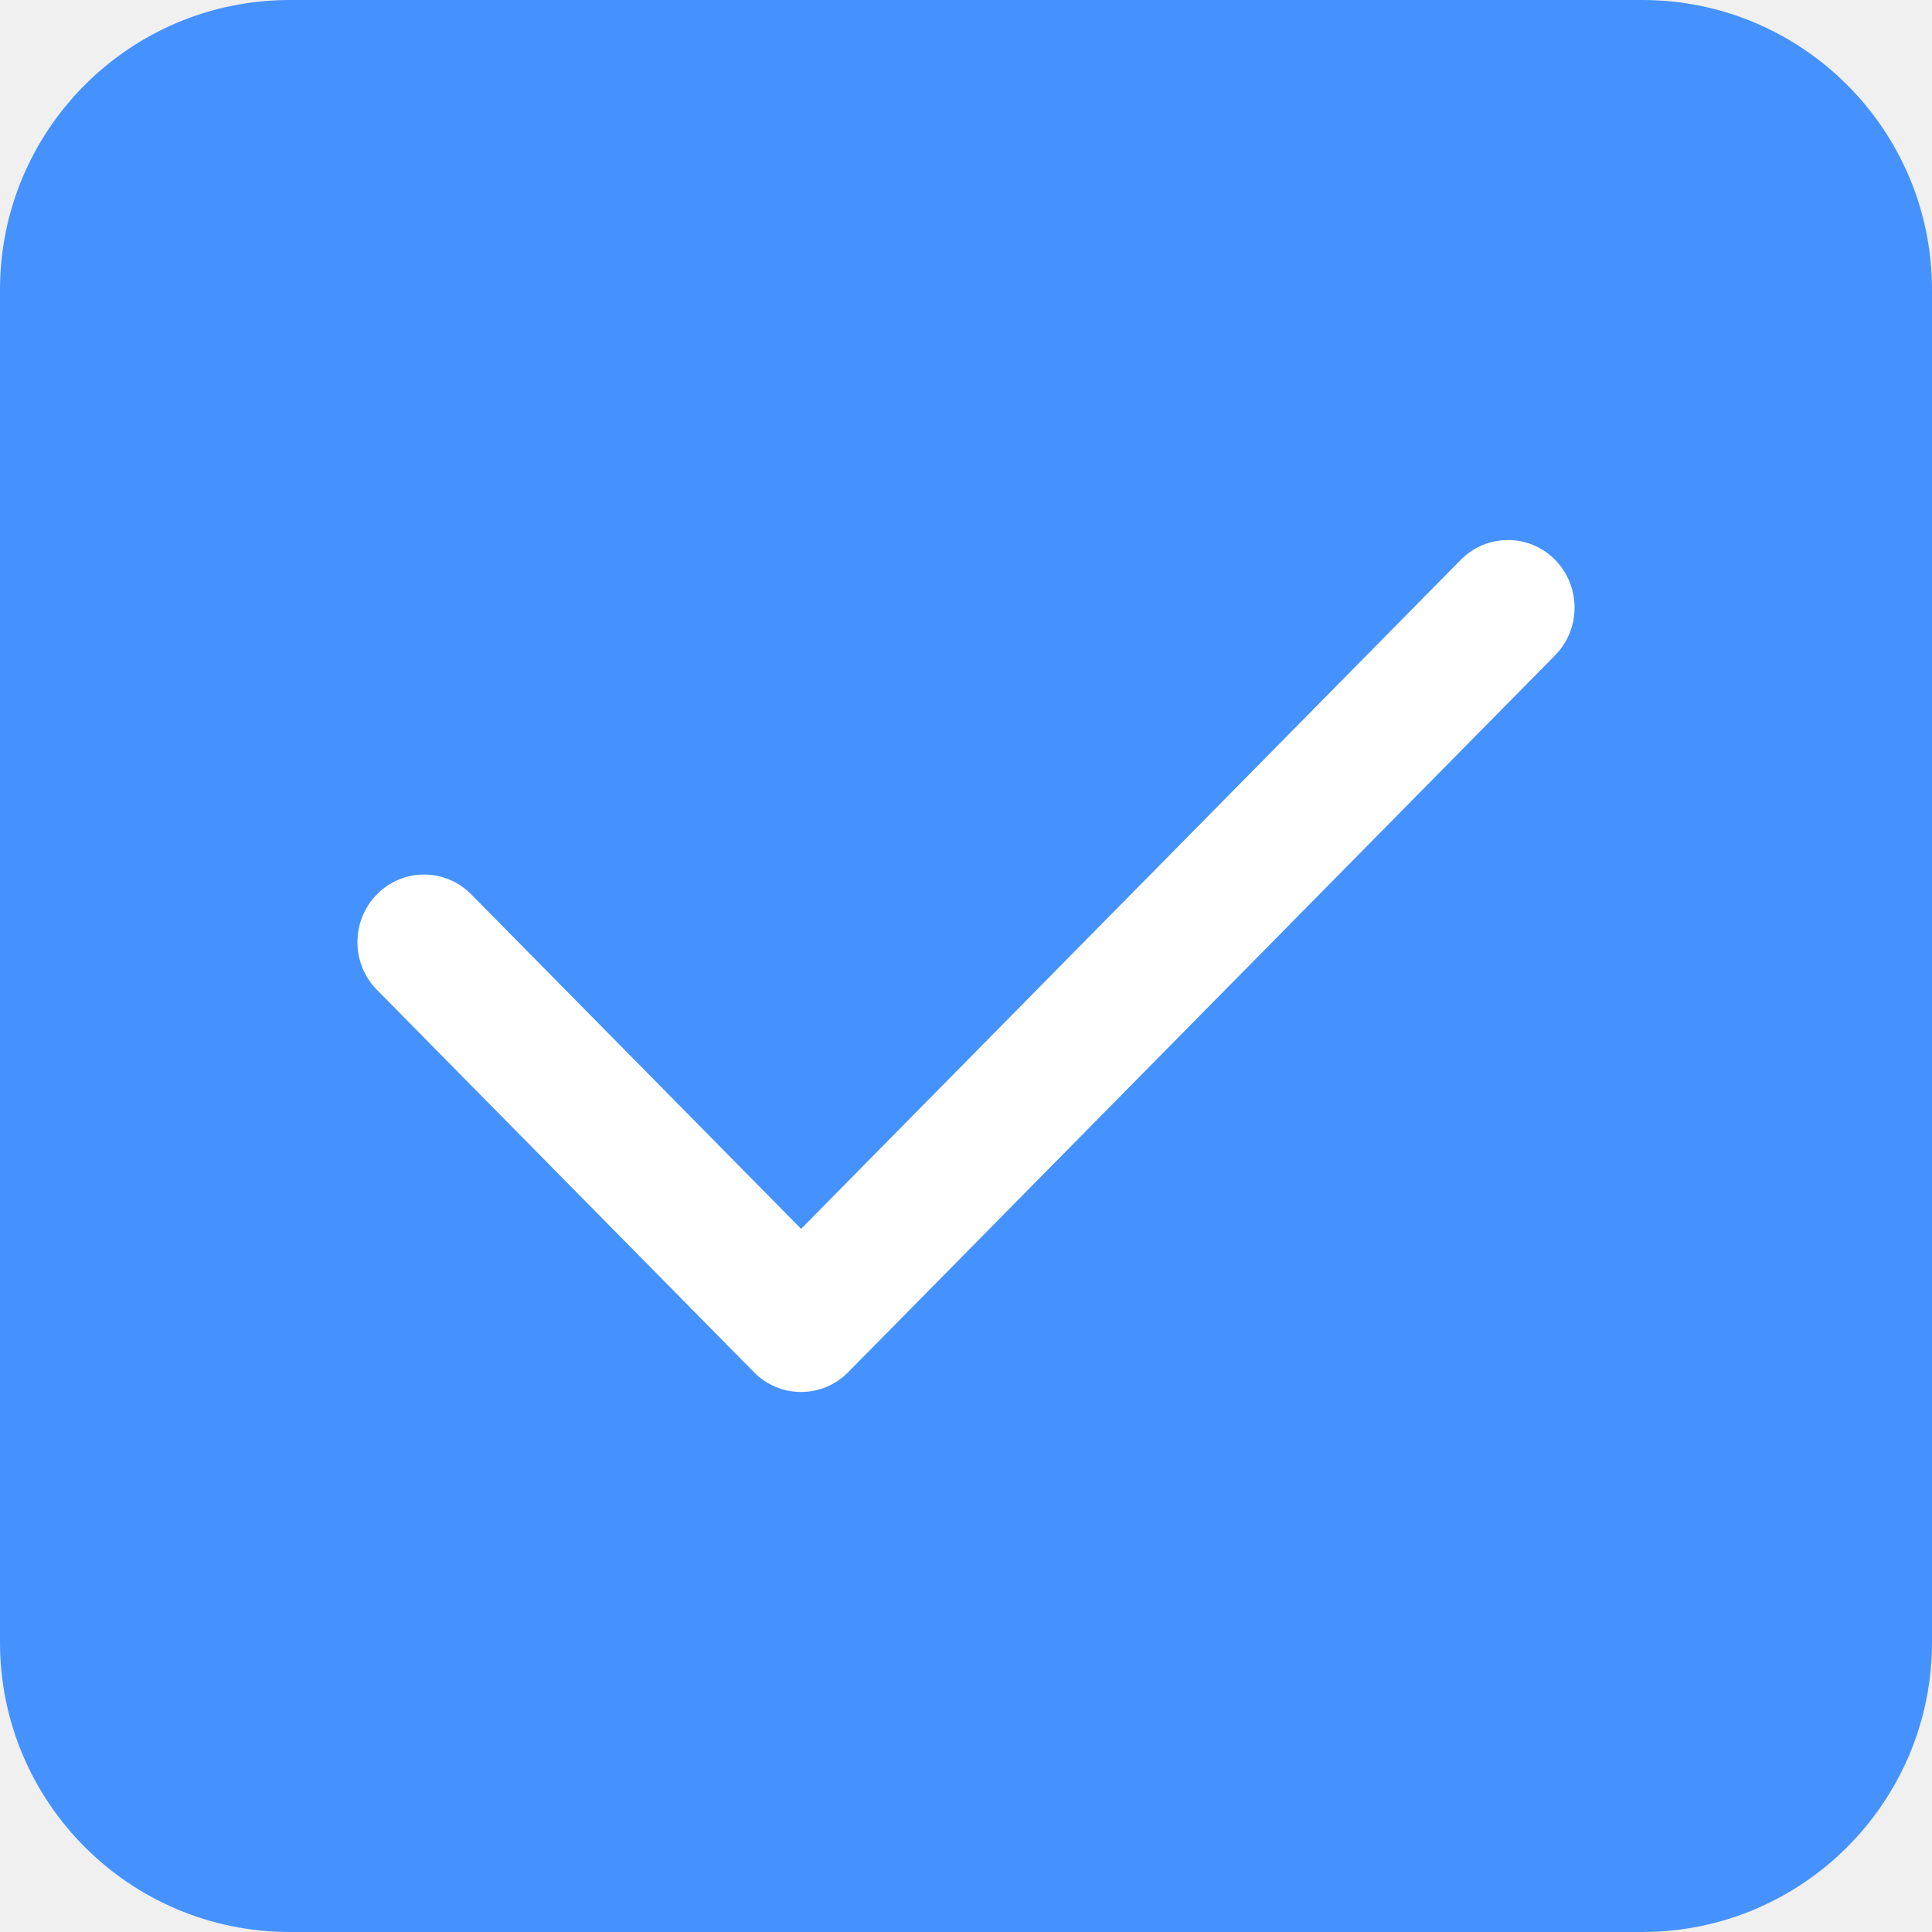
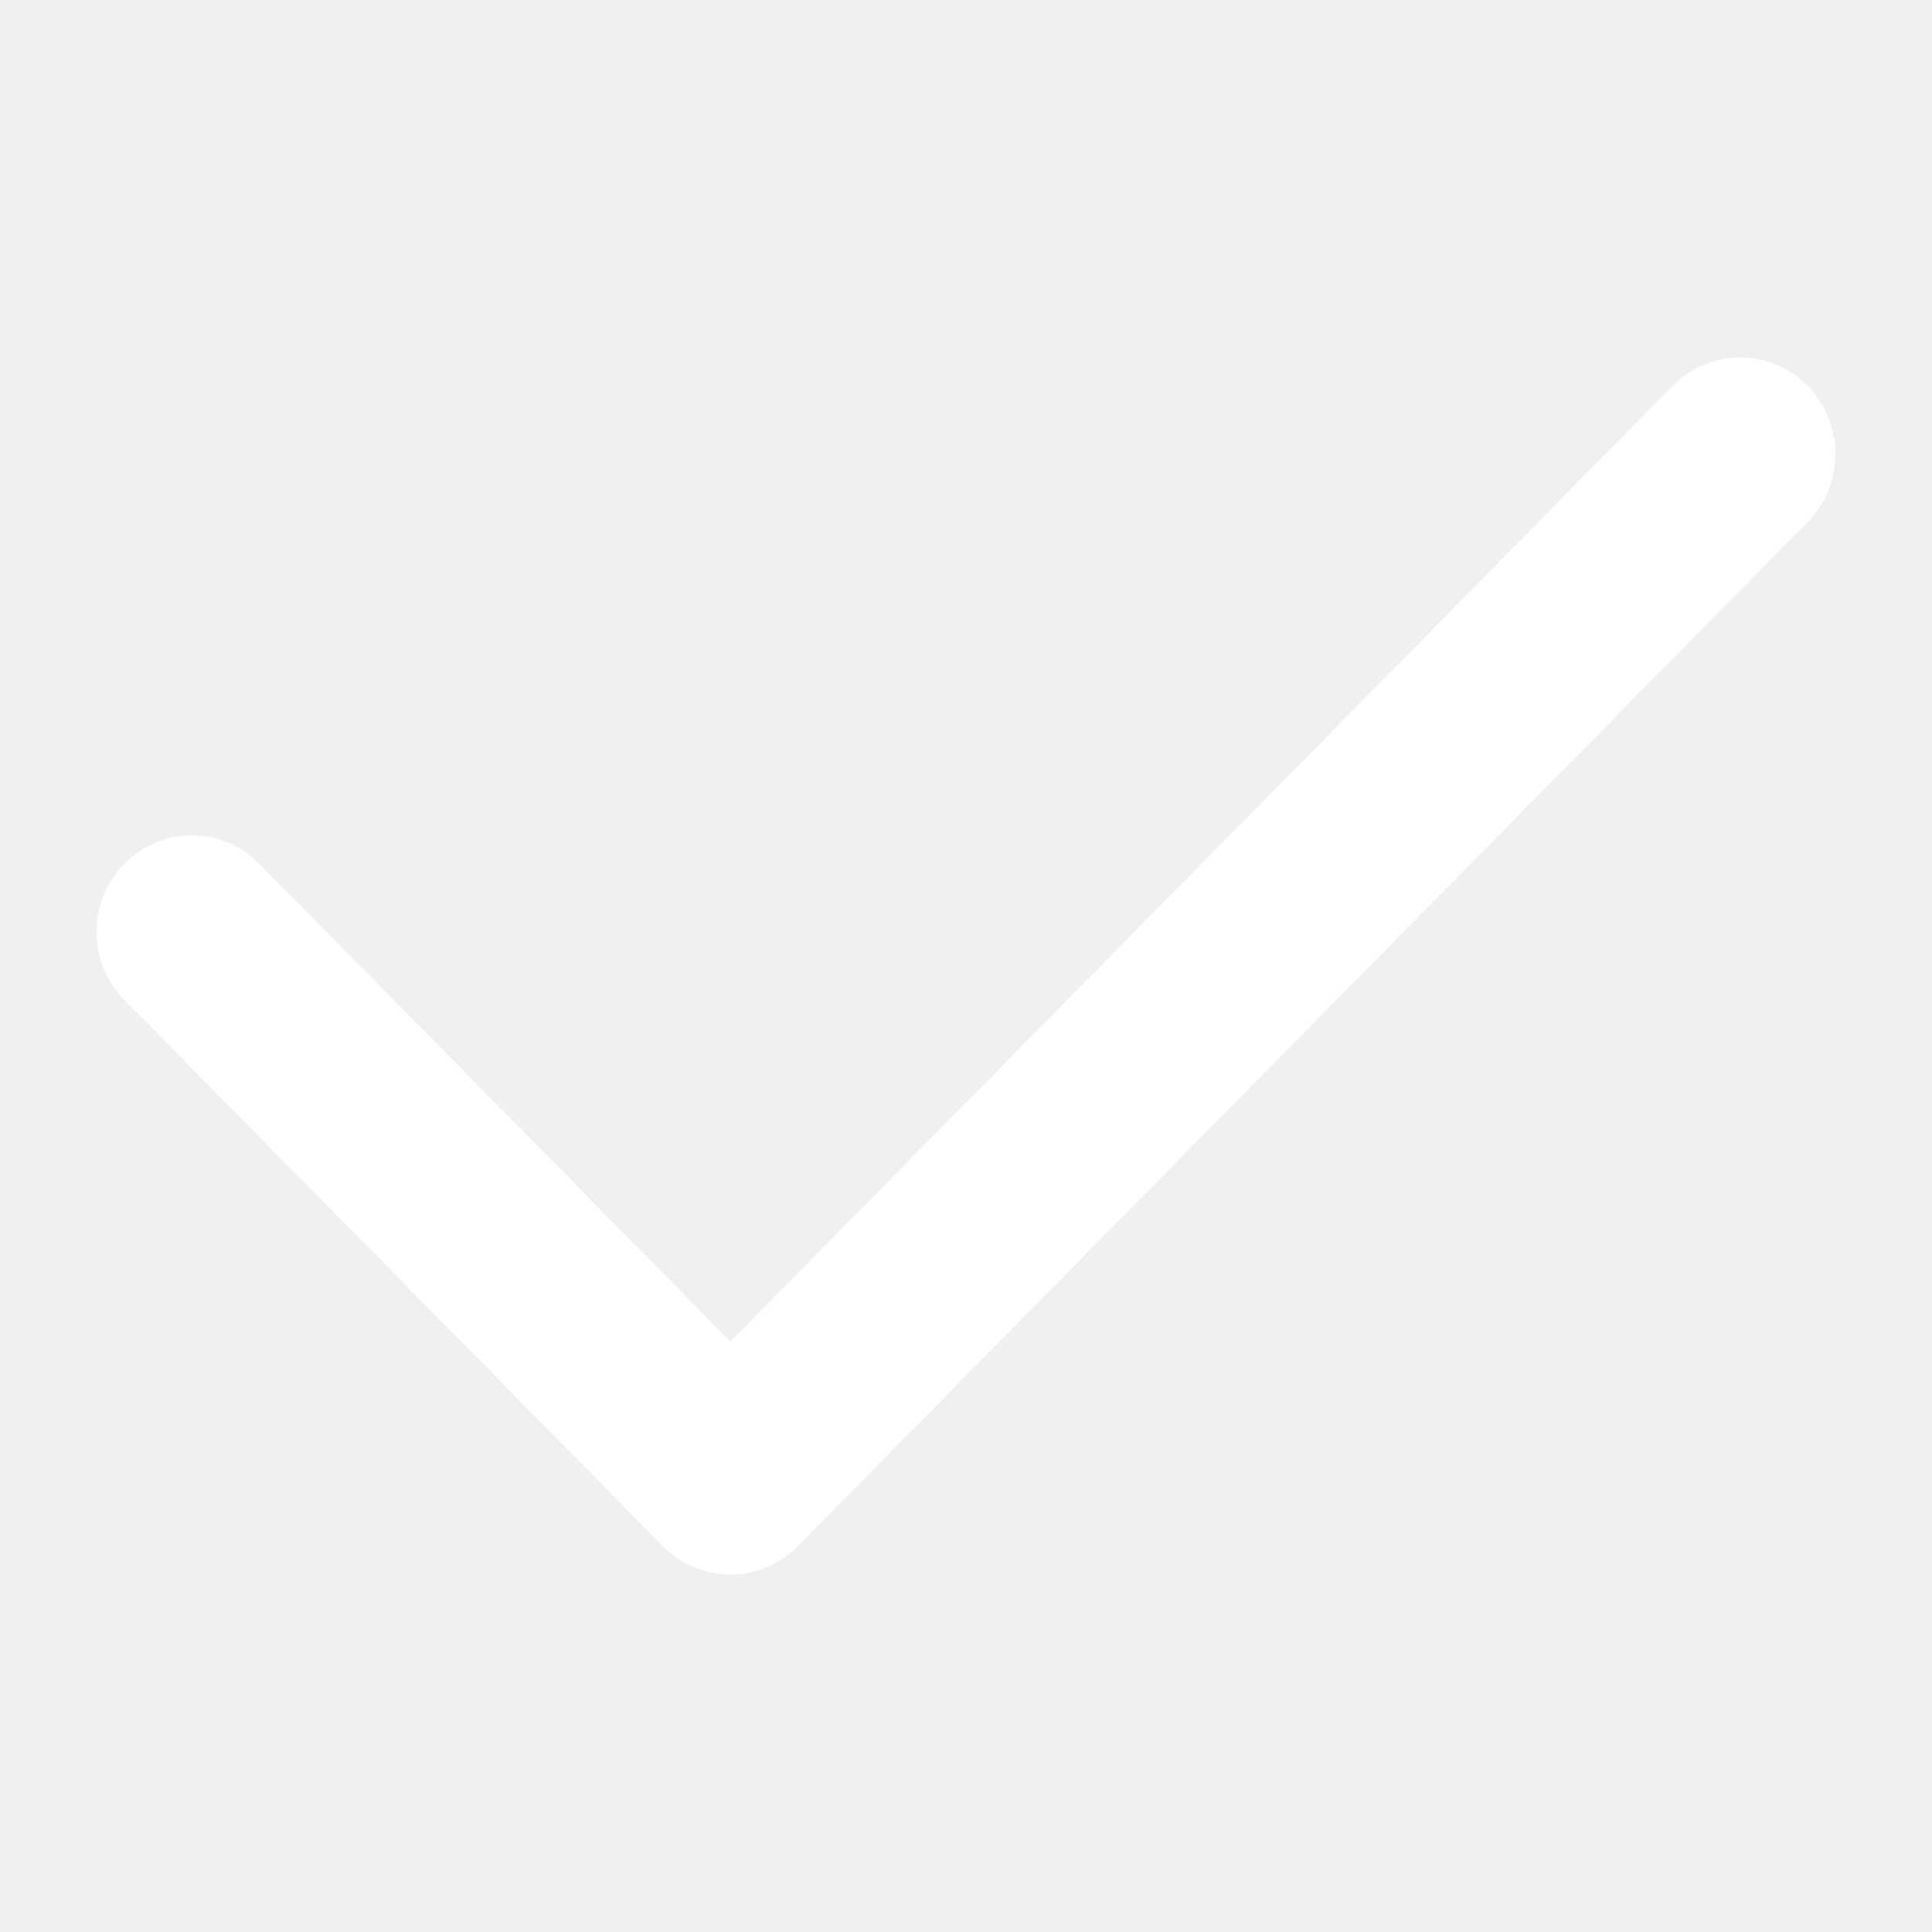
- <svg xmlns="http://www.w3.org/2000/svg" width="20" height="20" viewBox="0 0 20 20" fill="none">
-   <rect width="20" height="20" rx="3" fill="#4592FF" />
-   <path fill-rule="evenodd" clip-rule="evenodd" d="M8.293 12.721L15.122 5.795C15.392 5.522 15.829 5.522 16.098 5.795C16.367 6.068 16.367 6.511 16.098 6.784L8.78 14.205C8.511 14.478 8.074 14.478 7.805 14.205L3.902 10.247C3.633 9.974 3.633 9.531 3.902 9.258C4.171 8.985 4.608 8.985 4.878 9.258L8.293 12.721Z" fill="white" />
+ <svg xmlns="http://www.w3.org/2000/svg" width="14" height="14" viewBox="0 0 14 14" fill="none">
+   <path fill-rule="evenodd" clip-rule="evenodd" d="M5.293 9.721L12.122 2.795C12.392 2.522 12.829 2.522 13.098 2.795C13.367 3.068 13.367 3.511 13.098 3.784L5.78 11.205C5.511 11.478 5.074 11.478 4.805 11.205L0.902 7.247C0.633 6.974 0.633 6.531 0.902 6.258C1.171 5.985 1.608 5.985 1.878 6.258L5.293 9.721Z" fill="white" />
</svg>
